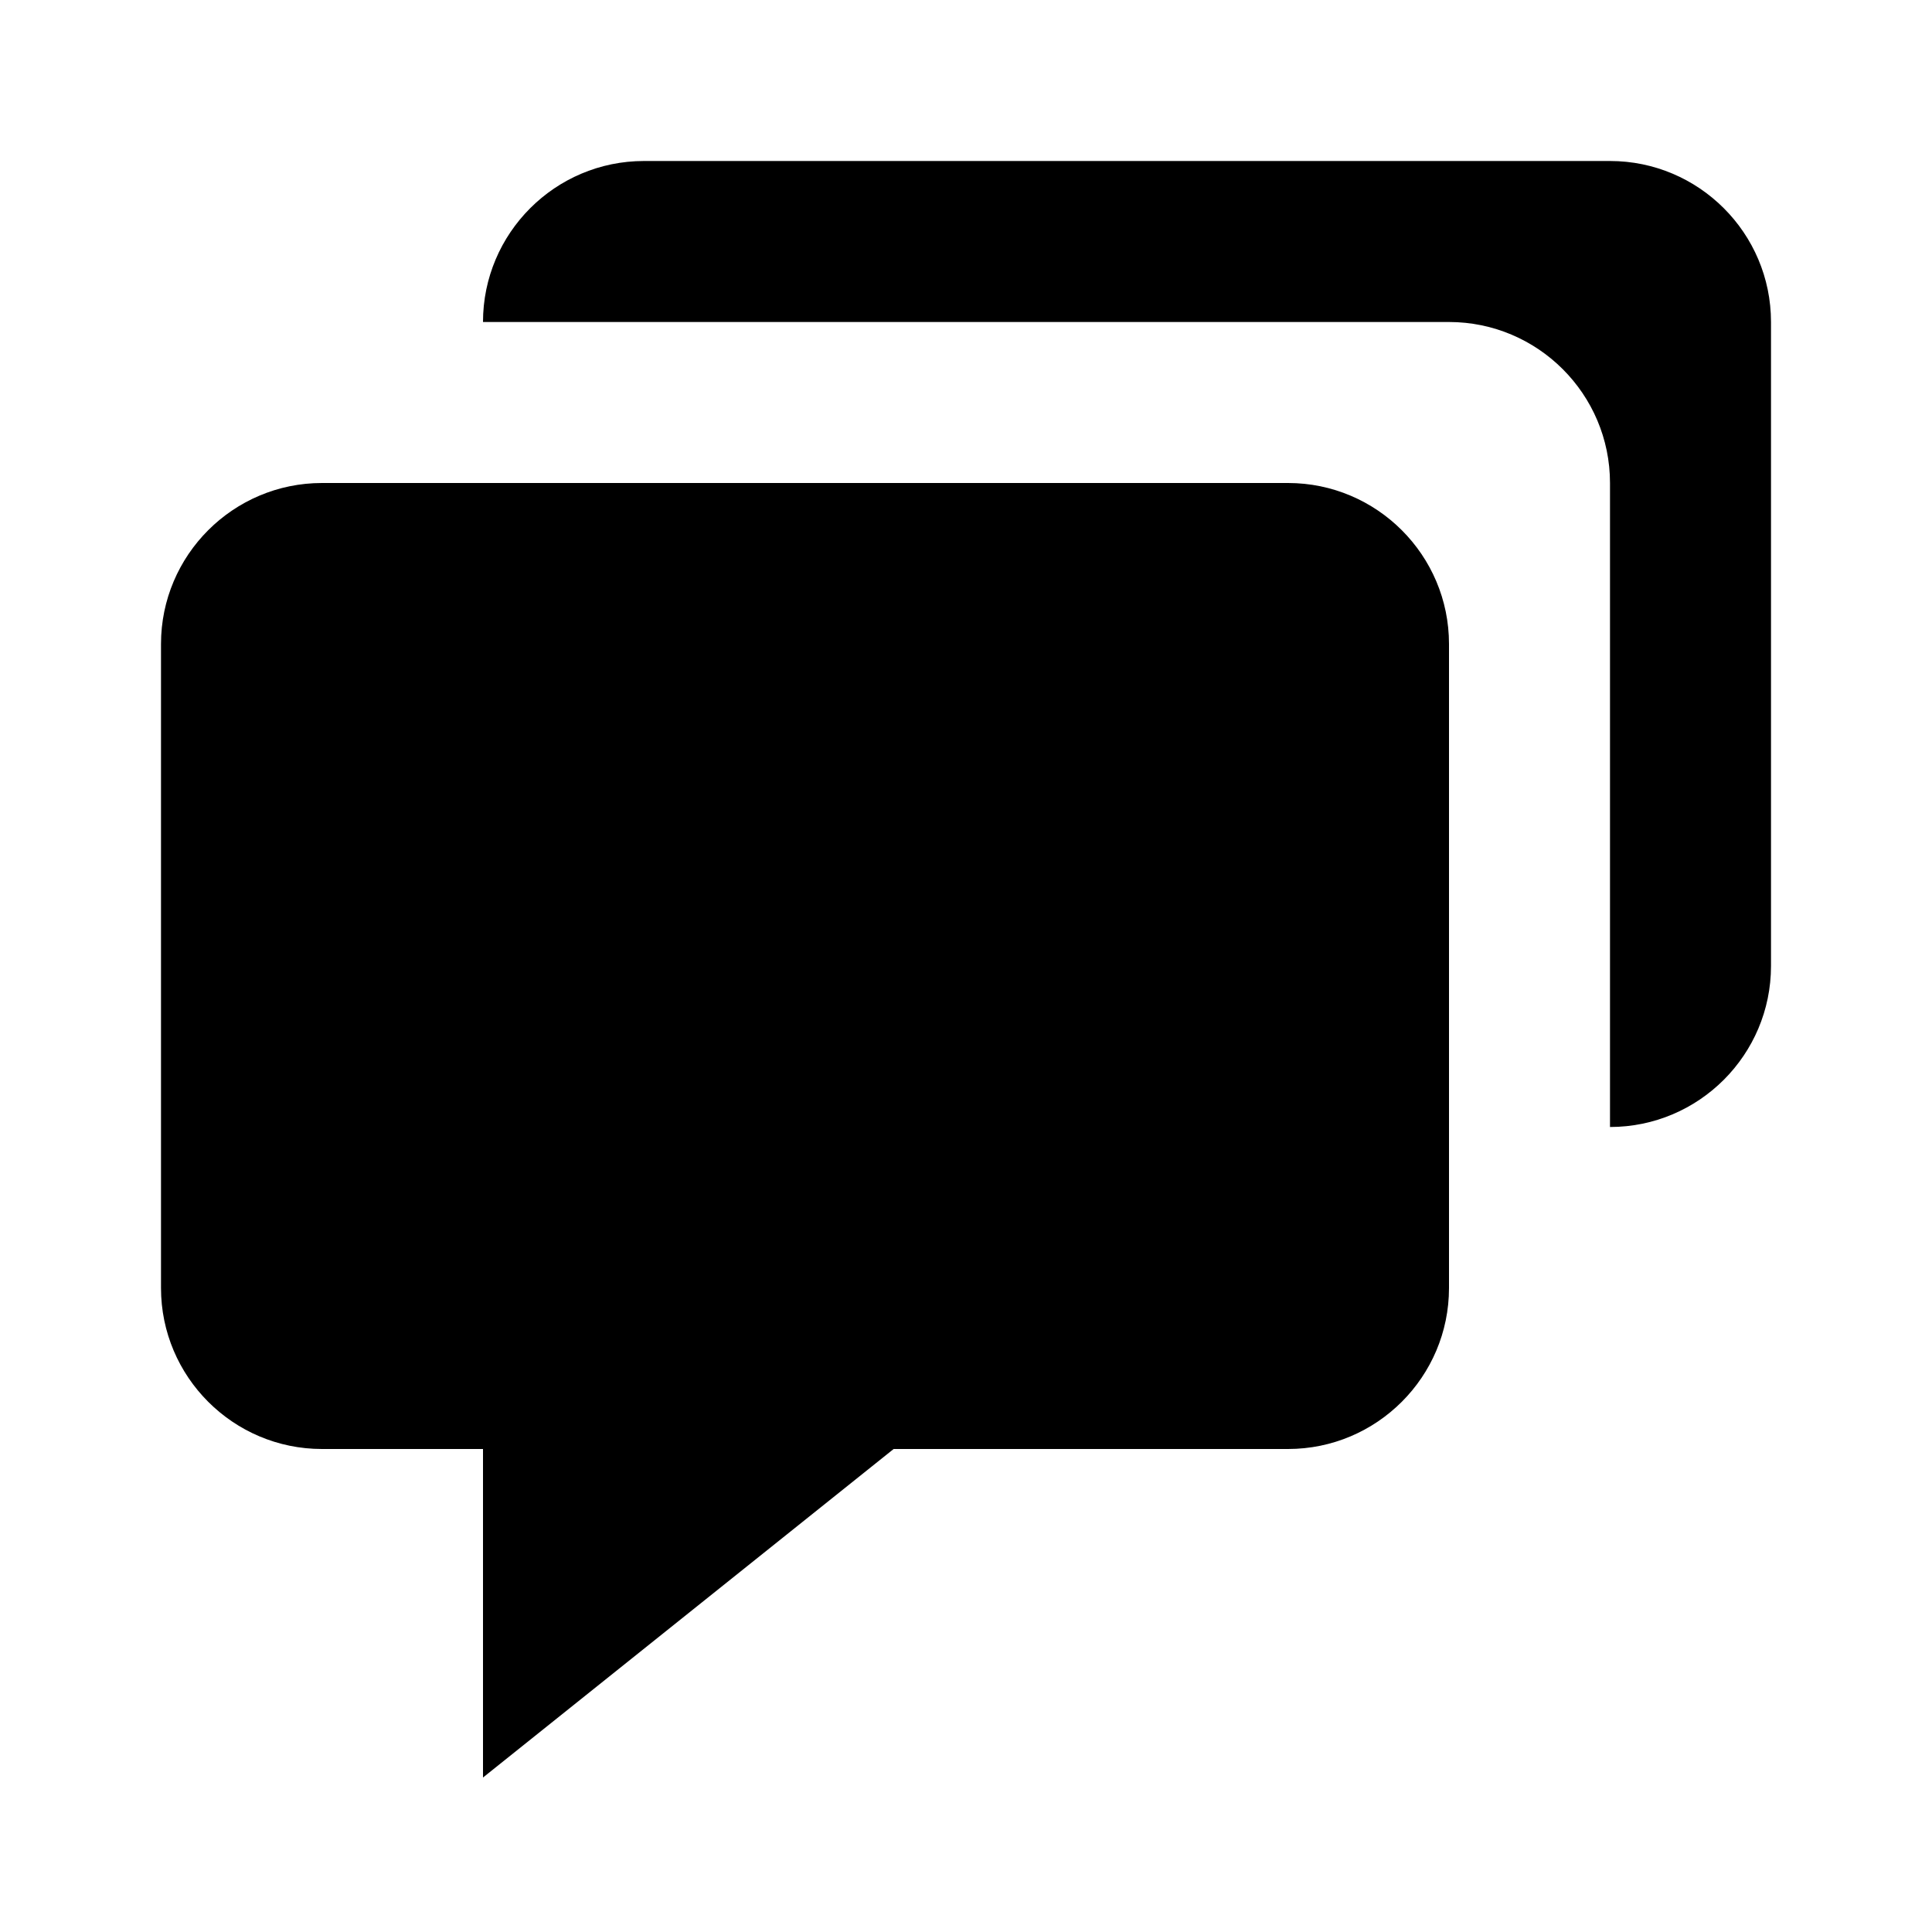
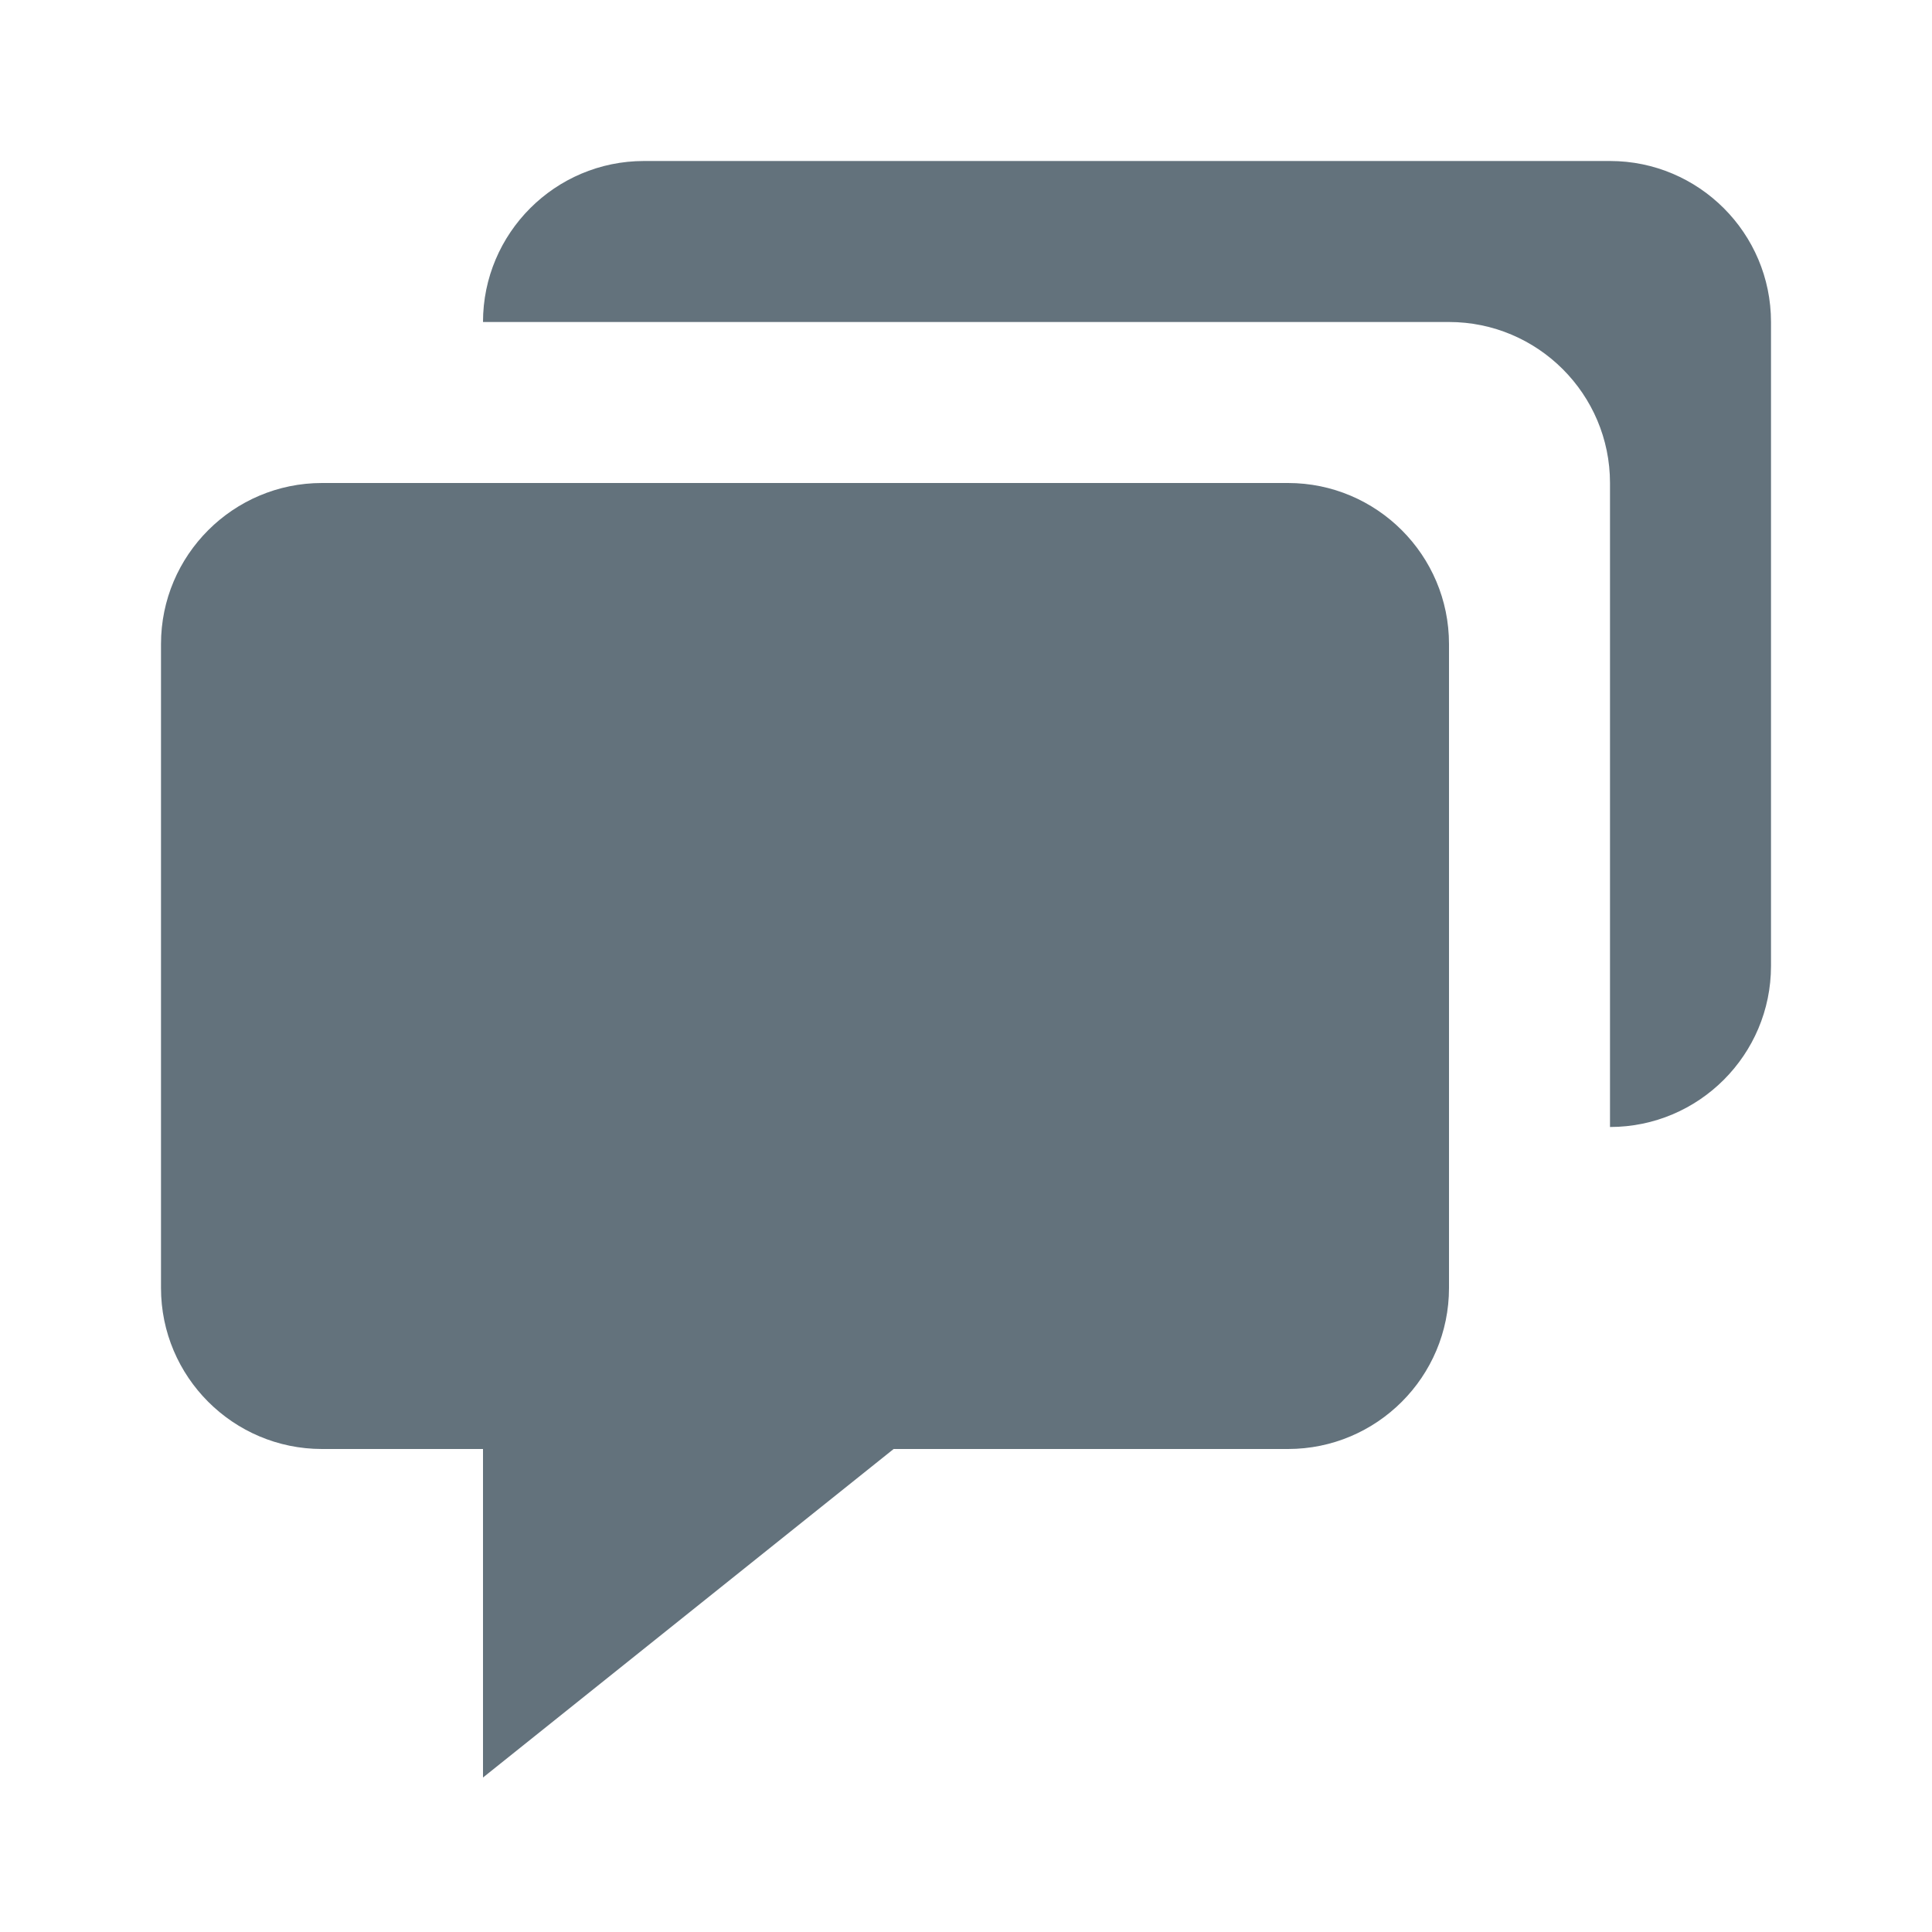
- <svg xmlns="http://www.w3.org/2000/svg" width="24" height="24" viewBox="0 0 24 24" style="fill: rgba(0, 0, 0, 1);transform: ;msFilter:;">
+ <svg xmlns="http://www.w3.org/2000/svg" width="24" height="24" viewBox="0 0 24 24" style="fill: #63727C;transform: ;msFilter:;">
  <path d="M4 18h2v4.081L11.101 18H16c1.103 0 2-.897 2-2V8c0-1.103-.897-2-2-2H4c-1.103 0-2 .897-2 2v8c0 1.103.897 2 2 2z" />
  <path d="M20 2H8c-1.103 0-2 .897-2 2h12c1.103 0 2 .897 2 2v8c1.103 0 2-.897 2-2V4c0-1.103-.897-2-2-2z" />
</svg>
